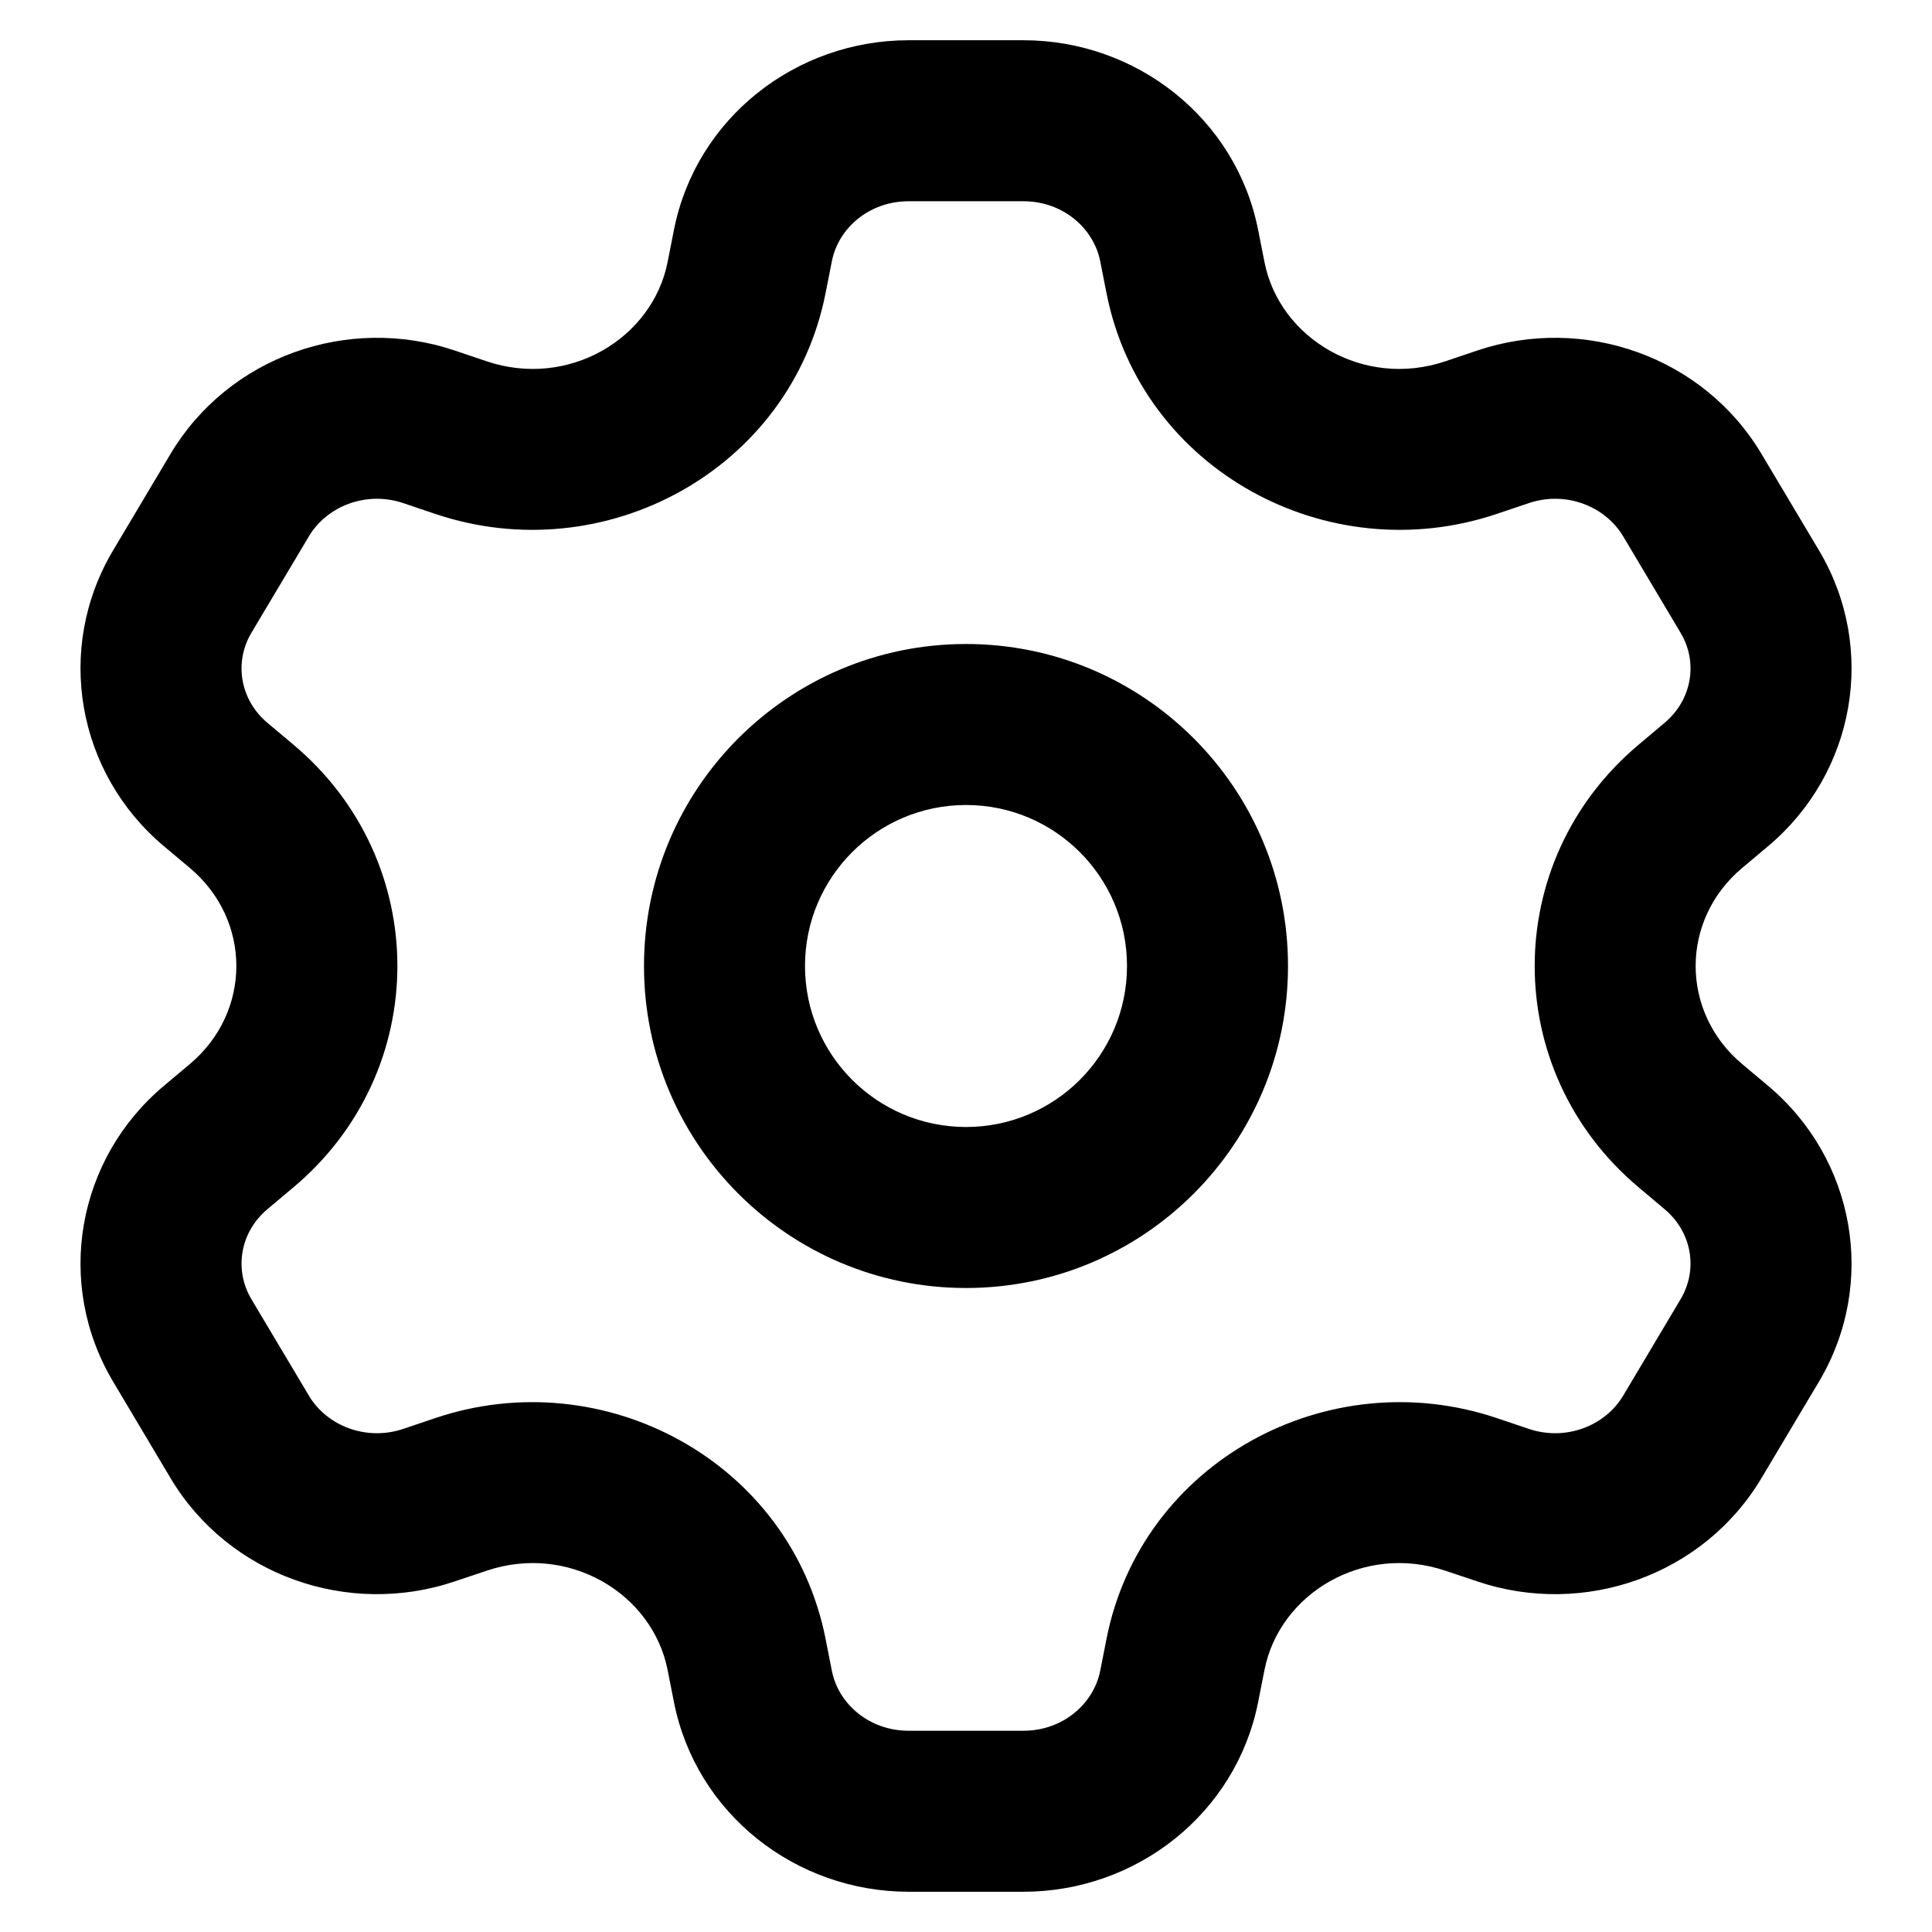
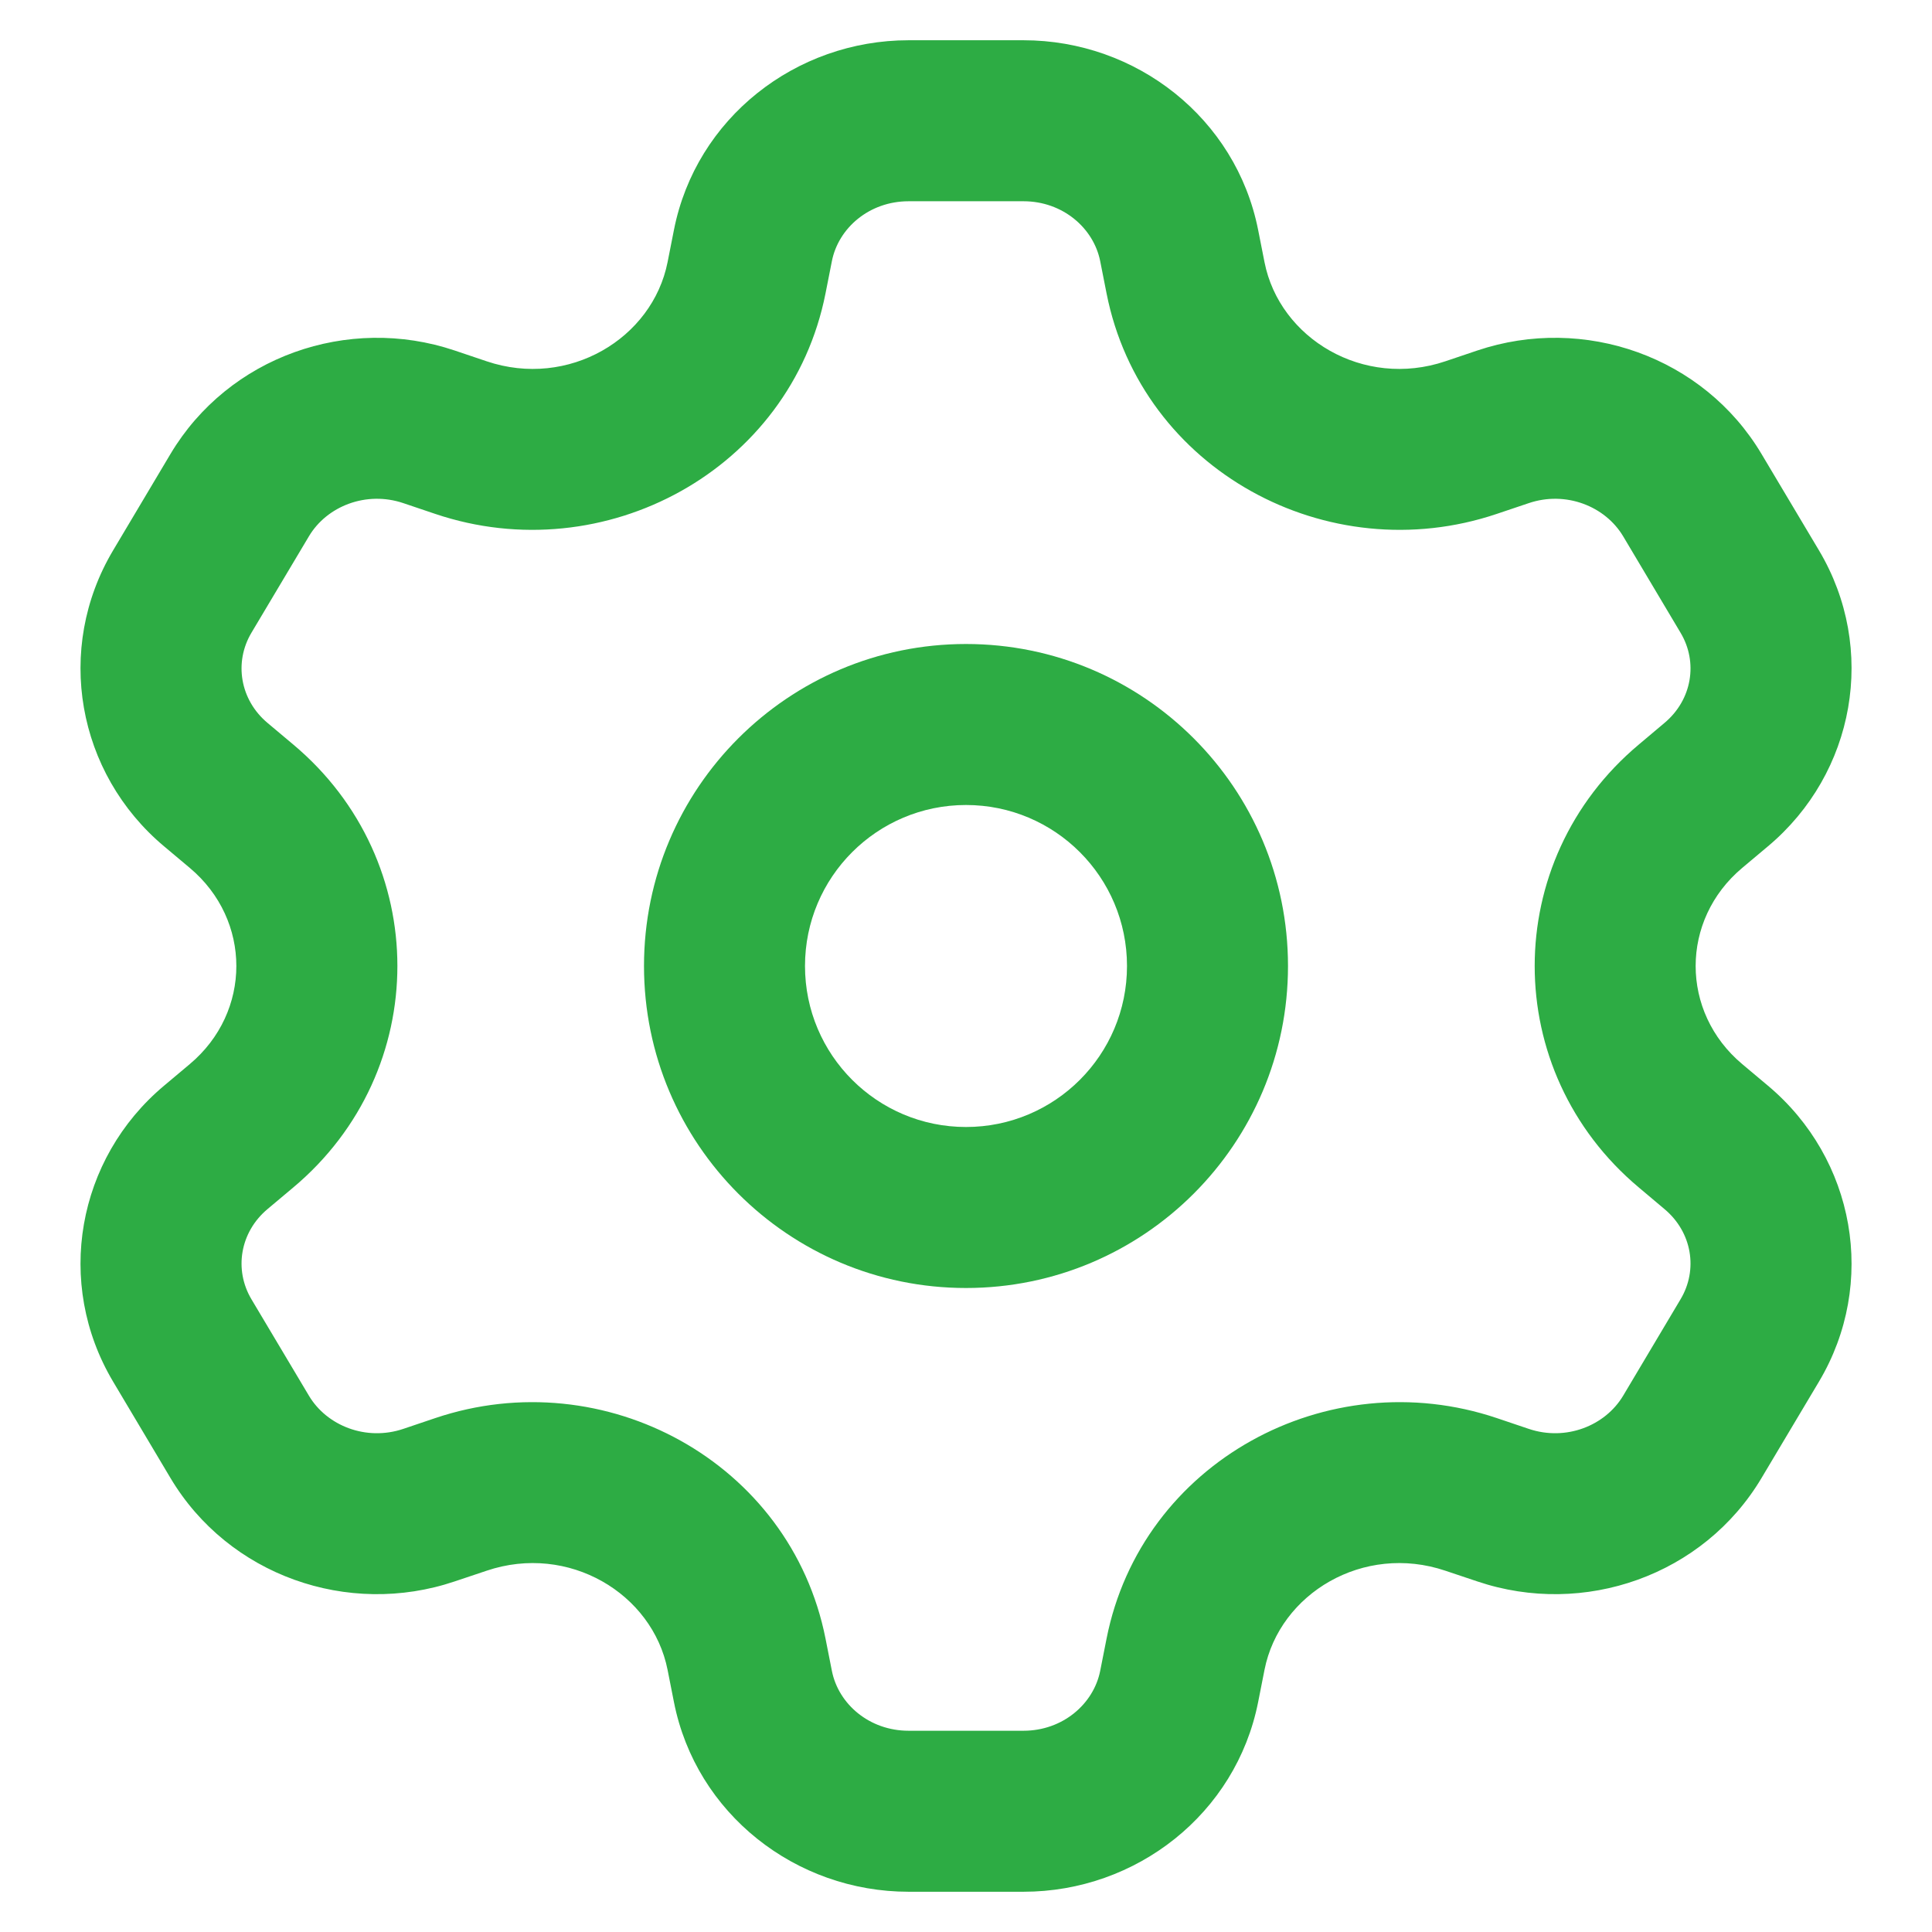
<svg xmlns="http://www.w3.org/2000/svg" width="800px" height="800px" viewBox="0 0 24 24" fill="none">
-   <path fill-rule="evenodd" clip-rule="evenodd" d="M12 8C9.791 8 8 9.791 8 12C8 14.209 9.791 16 12 16C14.209 16 16 14.209 16 12C16 9.791 14.209 8 12 8ZM10 12C10 10.895 10.896 10 12 10C13.105 10 14 10.895 14 12C14 13.105 13.105 14 12 14C10.896 14 10 13.105 10 12Z" fill="#000000" />
-   <path fill-rule="evenodd" clip-rule="evenodd" d="M11.287 0.5C9.886 0.5 8.646 1.467 8.372 2.856L8.293 3.256C8.105 4.206 7.062 4.831 6.045 4.488L5.648 4.354C4.322 3.908 2.839 4.43 2.118 5.639L1.405 6.837C0.678 8.058 0.954 9.605 2.039 10.514L2.357 10.781C3.129 11.428 3.129 12.572 2.357 13.219L2.039 13.486C0.954 14.395 0.678 15.941 1.405 17.163L2.118 18.361C2.839 19.57 4.322 20.092 5.648 19.645L6.045 19.512C7.062 19.169 8.105 19.794 8.293 20.744L8.372 21.144C8.646 22.532 9.886 23.5 11.287 23.5H12.714C14.115 23.5 15.354 22.532 15.629 21.144L15.708 20.744C15.895 19.794 16.938 19.169 17.955 19.512L18.352 19.645C19.678 20.092 21.162 19.57 21.882 18.361L22.596 17.163C23.323 15.942 23.046 14.395 21.961 13.486L21.643 13.219C20.871 12.572 20.871 11.428 21.643 10.781L21.961 10.514C23.046 9.605 23.323 8.058 22.596 6.837L21.882 5.639C21.162 4.43 19.678 3.908 18.352 4.354L17.955 4.488C16.938 4.831 15.895 4.206 15.708 3.256L15.629 2.856C15.354 1.468 14.115 0.5 12.714 0.5H11.287ZM10.334 3.244C10.415 2.833 10.798 2.5 11.287 2.5H12.714C13.202 2.5 13.585 2.833 13.667 3.244L13.746 3.644C14.179 5.838 16.491 7.092 18.593 6.384L18.991 6.25C19.45 6.095 19.939 6.286 20.164 6.663L20.877 7.861C21.095 8.226 21.021 8.693 20.676 8.981L20.359 9.248C18.633 10.694 18.633 13.306 20.359 14.752L20.676 15.019C21.021 15.307 21.095 15.774 20.877 16.139L20.164 17.337C19.939 17.714 19.45 17.905 18.991 17.75L18.594 17.616C16.491 16.908 14.179 18.162 13.746 20.356L13.667 20.756C13.585 21.167 13.202 21.5 12.714 21.5H11.287C10.798 21.5 10.415 21.167 10.334 20.756L10.255 20.356C9.821 18.162 7.509 16.908 5.407 17.616L5.01 17.75C4.551 17.905 4.061 17.714 3.837 17.337L3.123 16.139C2.906 15.774 2.98 15.307 3.324 15.019L3.642 14.752C5.368 13.306 5.368 10.694 3.642 9.248L3.324 8.981C2.98 8.693 2.906 8.226 3.123 7.861L3.837 6.663C4.061 6.286 4.551 6.095 5.01 6.25L5.407 6.384C7.509 7.092 9.821 5.838 10.255 3.644L10.334 3.244Z" fill="#000000" />
+   <path fill-rule="evenodd" clip-rule="evenodd" d="M12 8C9.791 8 8 9.791 8 12C8 14.209 9.791 16 12 16C14.209 16 16 14.209 16 12C16 9.791 14.209 8 12 8ZM10 12C10 10.895 10.896 10 12 10C13.105 10 14 10.895 14 12C14 13.105 13.105 14 12 14C10.896 14 10 13.105 10 12Z" fill="#2dac44" />
+   <path fill-rule="evenodd" clip-rule="evenodd" d="M11.287 0.5C9.886 0.5 8.646 1.467 8.372 2.856L8.293 3.256C8.105 4.206 7.062 4.831 6.045 4.488L5.648 4.354C4.322 3.908 2.839 4.43 2.118 5.639L1.405 6.837C0.678 8.058 0.954 9.605 2.039 10.514L2.357 10.781C3.129 11.428 3.129 12.572 2.357 13.219L2.039 13.486C0.954 14.395 0.678 15.941 1.405 17.163L2.118 18.361C2.839 19.57 4.322 20.092 5.648 19.645L6.045 19.512C7.062 19.169 8.105 19.794 8.293 20.744L8.372 21.144C8.646 22.532 9.886 23.5 11.287 23.5H12.714C14.115 23.5 15.354 22.532 15.629 21.144L15.708 20.744C15.895 19.794 16.938 19.169 17.955 19.512L18.352 19.645C19.678 20.092 21.162 19.57 21.882 18.361L22.596 17.163C23.323 15.942 23.046 14.395 21.961 13.486L21.643 13.219C20.871 12.572 20.871 11.428 21.643 10.781L21.961 10.514C23.046 9.605 23.323 8.058 22.596 6.837L21.882 5.639C21.162 4.43 19.678 3.908 18.352 4.354L17.955 4.488C16.938 4.831 15.895 4.206 15.708 3.256L15.629 2.856C15.354 1.468 14.115 0.5 12.714 0.5H11.287ZM10.334 3.244C10.415 2.833 10.798 2.5 11.287 2.5H12.714C13.202 2.5 13.585 2.833 13.667 3.244L13.746 3.644C14.179 5.838 16.491 7.092 18.593 6.384L18.991 6.25C19.45 6.095 19.939 6.286 20.164 6.663L20.877 7.861C21.095 8.226 21.021 8.693 20.676 8.981L20.359 9.248C18.633 10.694 18.633 13.306 20.359 14.752L20.676 15.019C21.021 15.307 21.095 15.774 20.877 16.139L20.164 17.337C19.939 17.714 19.45 17.905 18.991 17.75L18.594 17.616C16.491 16.908 14.179 18.162 13.746 20.356L13.667 20.756C13.585 21.167 13.202 21.5 12.714 21.5H11.287C10.798 21.5 10.415 21.167 10.334 20.756L10.255 20.356C9.821 18.162 7.509 16.908 5.407 17.616L5.01 17.75C4.551 17.905 4.061 17.714 3.837 17.337L3.123 16.139C2.906 15.774 2.98 15.307 3.324 15.019L3.642 14.752C5.368 13.306 5.368 10.694 3.642 9.248L3.324 8.981C2.98 8.693 2.906 8.226 3.123 7.861L3.837 6.663C4.061 6.286 4.551 6.095 5.01 6.25L5.407 6.384C7.509 7.092 9.821 5.838 10.255 3.644L10.334 3.244Z" fill="#2dac44" />
</svg>
